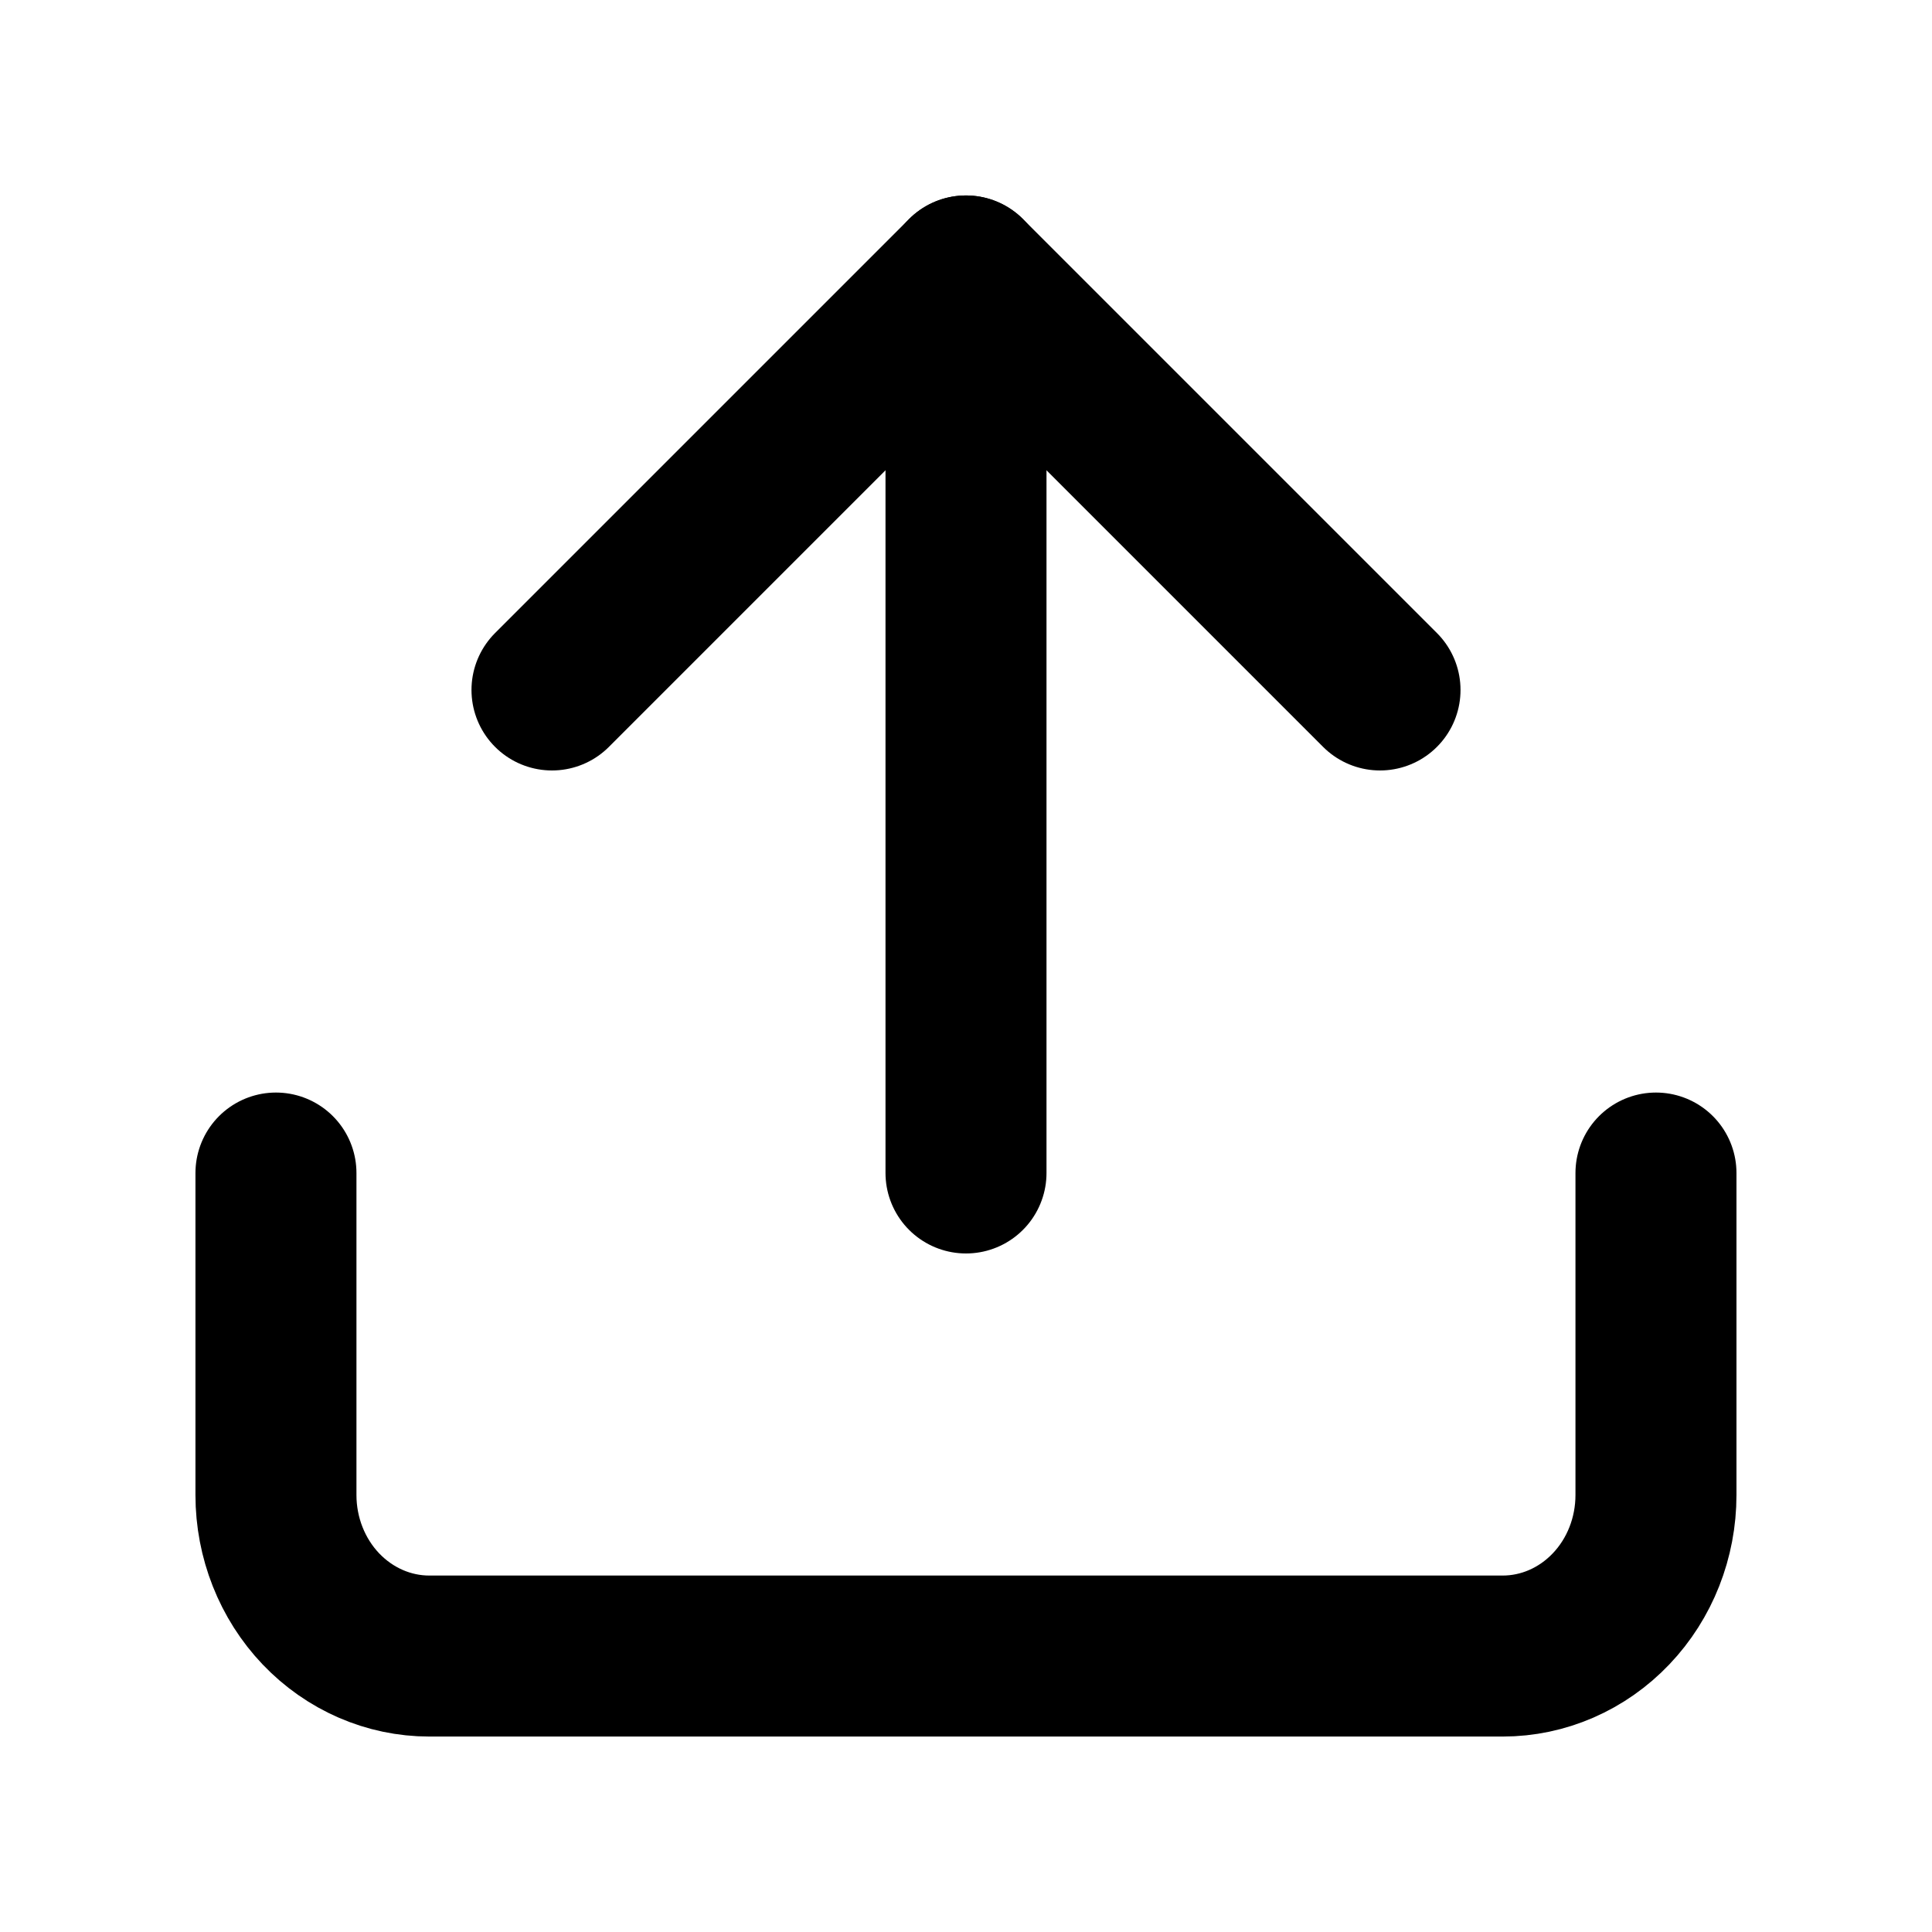
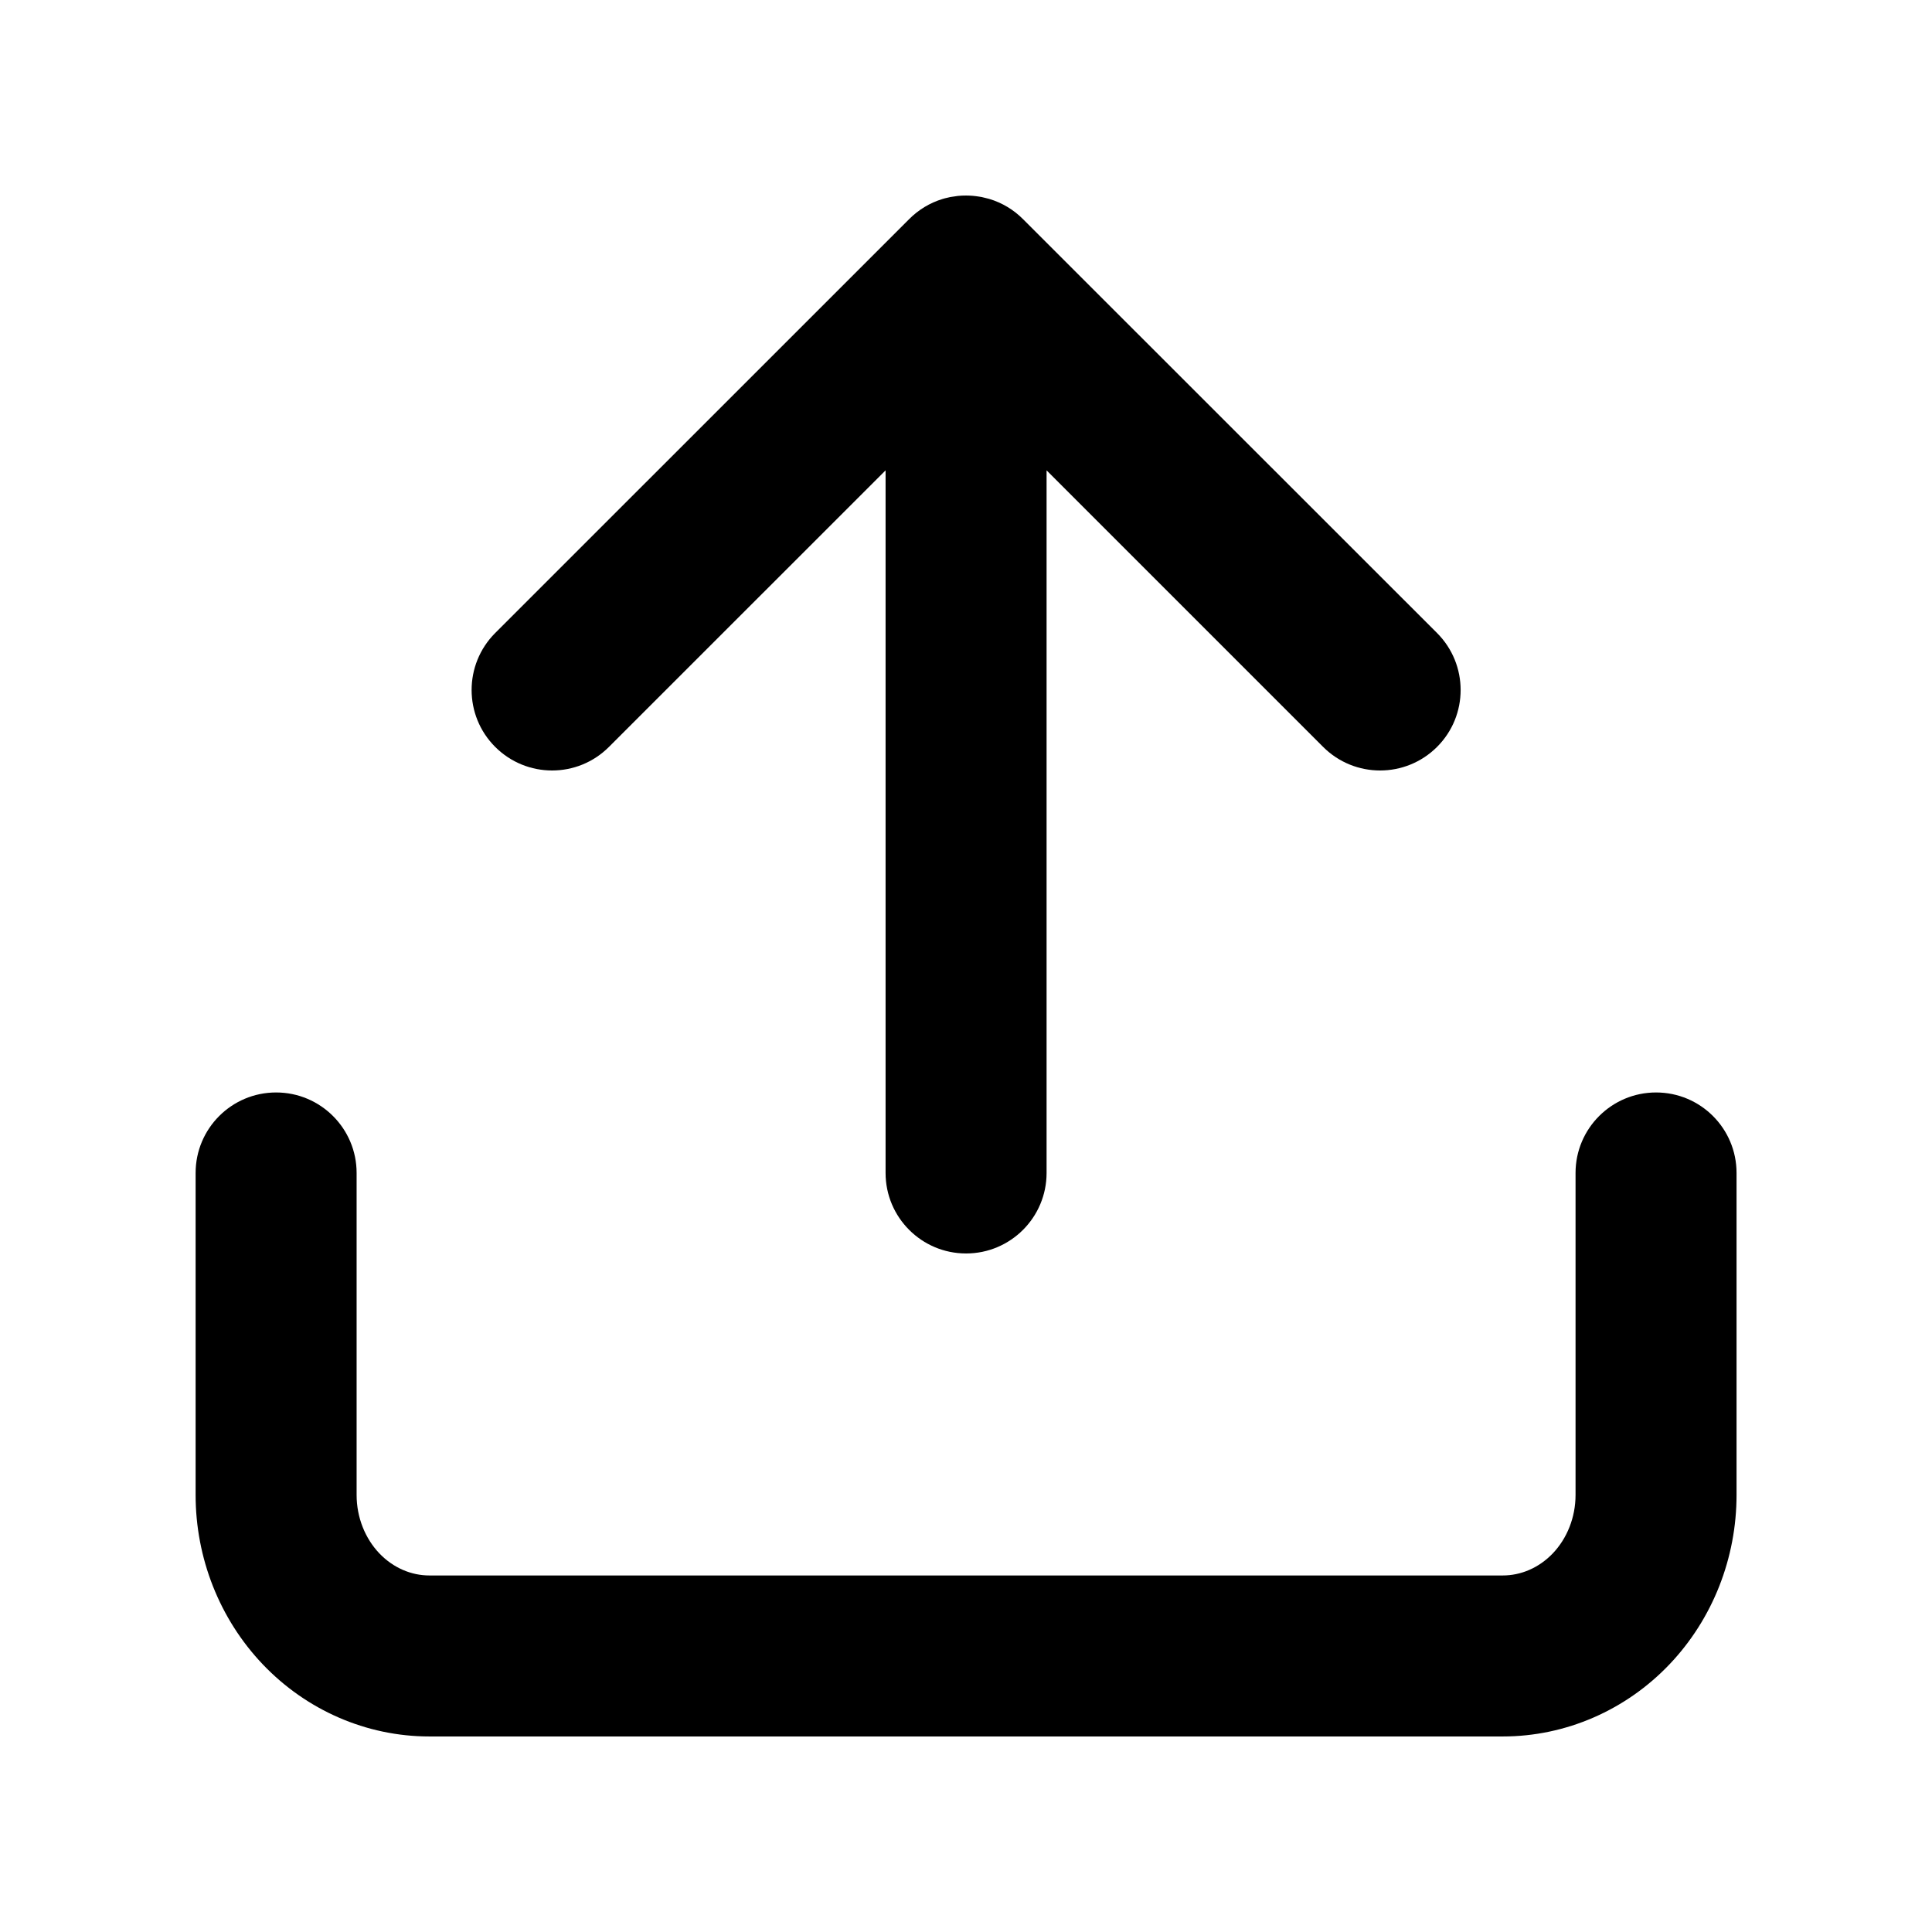
<svg xmlns="http://www.w3.org/2000/svg" width="24" height="24" viewBox="0 0 24 24" fill="none">
-   <path d="M20.571 14.572V18.572C20.571 19.102 20.371 19.611 20.013 19.986C19.656 20.361 19.172 20.572 18.667 20.572H5.333C4.828 20.572 4.344 20.361 3.986 19.986C3.629 19.611 3.428 19.102 3.428 18.572V14.572" stroke="currentColor" stroke-width="2" stroke-linecap="round" stroke-linejoin="round" />
-   <path d="M17.143 8.571L12 3.428L6.857 8.571" stroke="currentColor" stroke-width="2" stroke-linecap="round" stroke-linejoin="round" />
-   <path d="M12 3.428V14.571" stroke="currentColor" stroke-width="2" stroke-linecap="round" stroke-linejoin="round" />
+   <path d="M20.572 13.571C21.125 13.571 21.572 14.019 21.572 14.571V18.571C21.572 19.351 21.278 20.109 20.739 20.675C20.199 21.242 19.454 21.571 18.668 21.571H5.334C4.548 21.571 3.804 21.242 3.264 20.675C2.725 20.109 2.43 19.352 2.43 18.571V14.571C2.43 14.019 2.877 13.571 3.43 13.571C3.982 13.571 4.43 14.019 4.43 14.571V18.571C4.43 18.852 4.537 19.112 4.712 19.296C4.886 19.478 5.11 19.571 5.334 19.571H18.668C18.892 19.571 19.116 19.478 19.29 19.296C19.465 19.112 19.572 18.852 19.572 18.571V14.571C19.572 14.019 20.02 13.571 20.572 13.571Z" fill="currentColor" />
+   <path d="M12.001 2.429C12.057 2.429 12.112 2.434 12.166 2.443C12.176 2.445 12.186 2.446 12.196 2.448C12.211 2.451 12.226 2.455 12.241 2.459C12.257 2.463 12.273 2.466 12.289 2.471C12.449 2.519 12.593 2.606 12.708 2.722L17.852 7.864C18.242 8.255 18.242 8.888 17.852 9.278C17.461 9.669 16.827 9.669 16.436 9.278L13.001 5.843V14.571C13.001 15.123 12.553 15.571 12.001 15.571C11.449 15.571 11.001 15.123 11.001 14.571V5.843L7.565 9.278C7.175 9.669 6.542 9.669 6.151 9.278C5.761 8.888 5.761 8.255 6.151 7.864L11.294 2.722C11.408 2.607 11.55 2.52 11.708 2.472C11.728 2.465 11.749 2.461 11.77 2.456C11.781 2.453 11.792 2.451 11.804 2.448L11.81 2.447L11.898 2.434C11.932 2.43 11.966 2.429 12.001 2.429Z" fill="currentColor" />
</svg>
